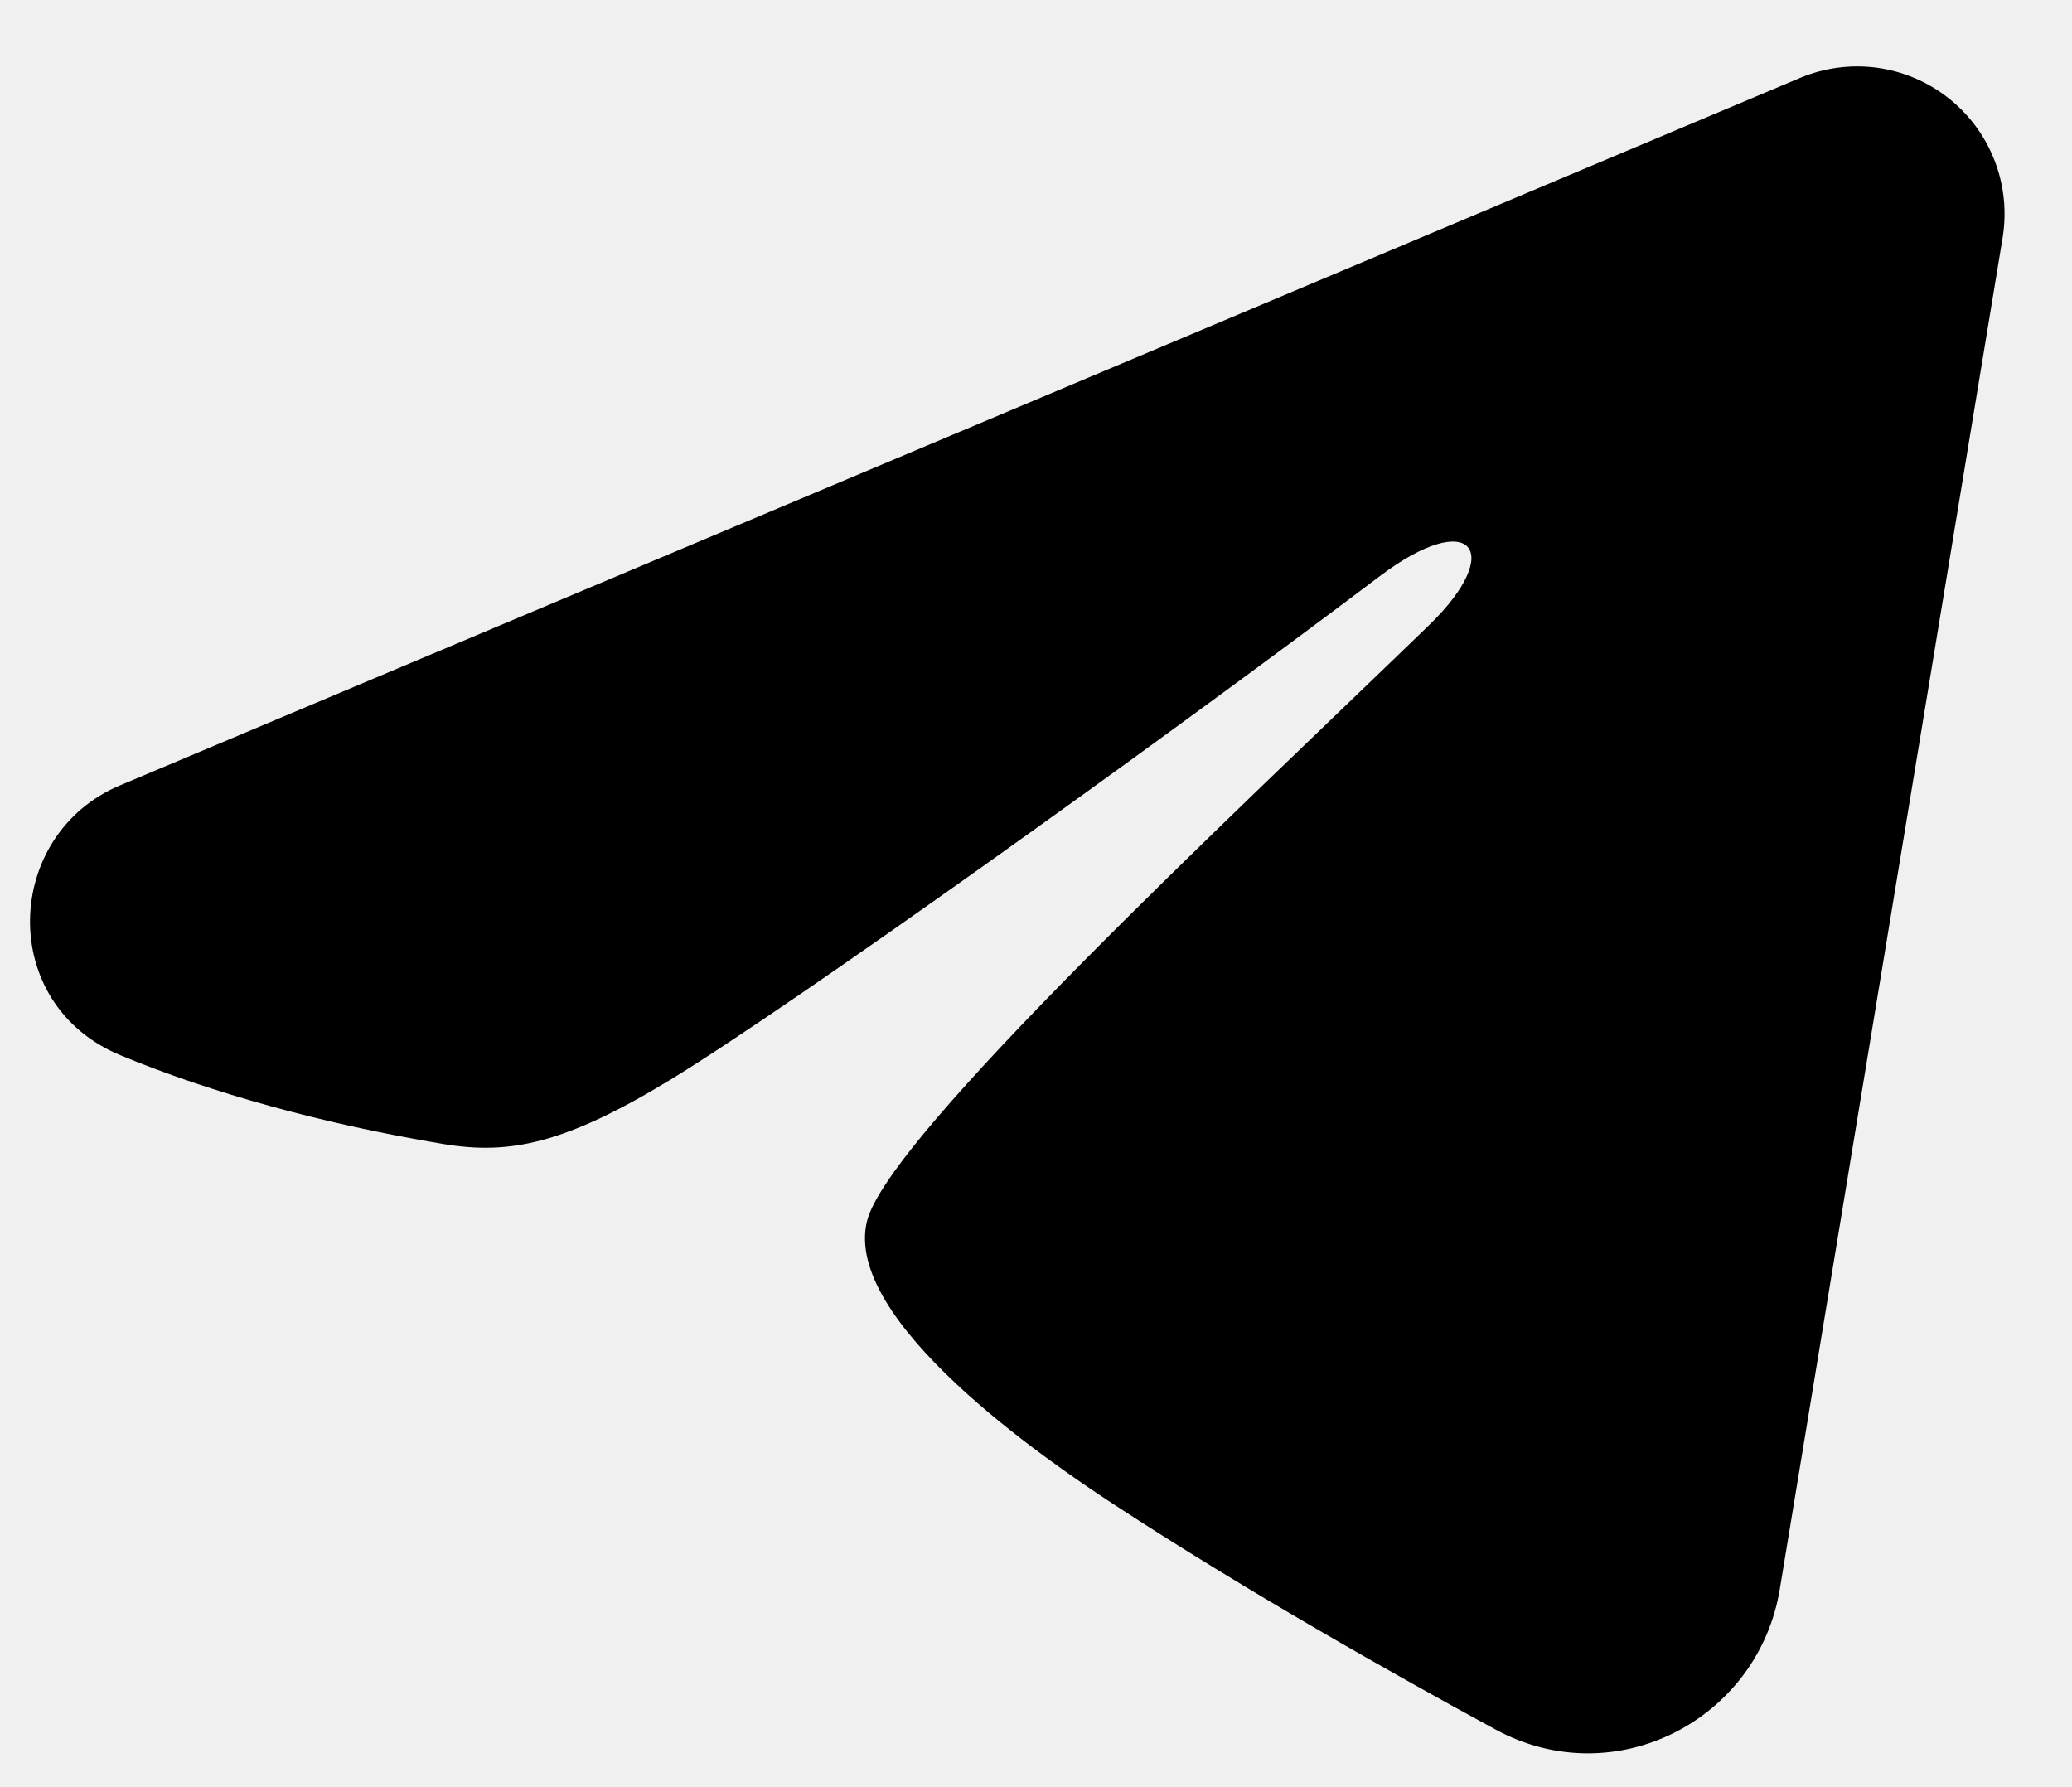
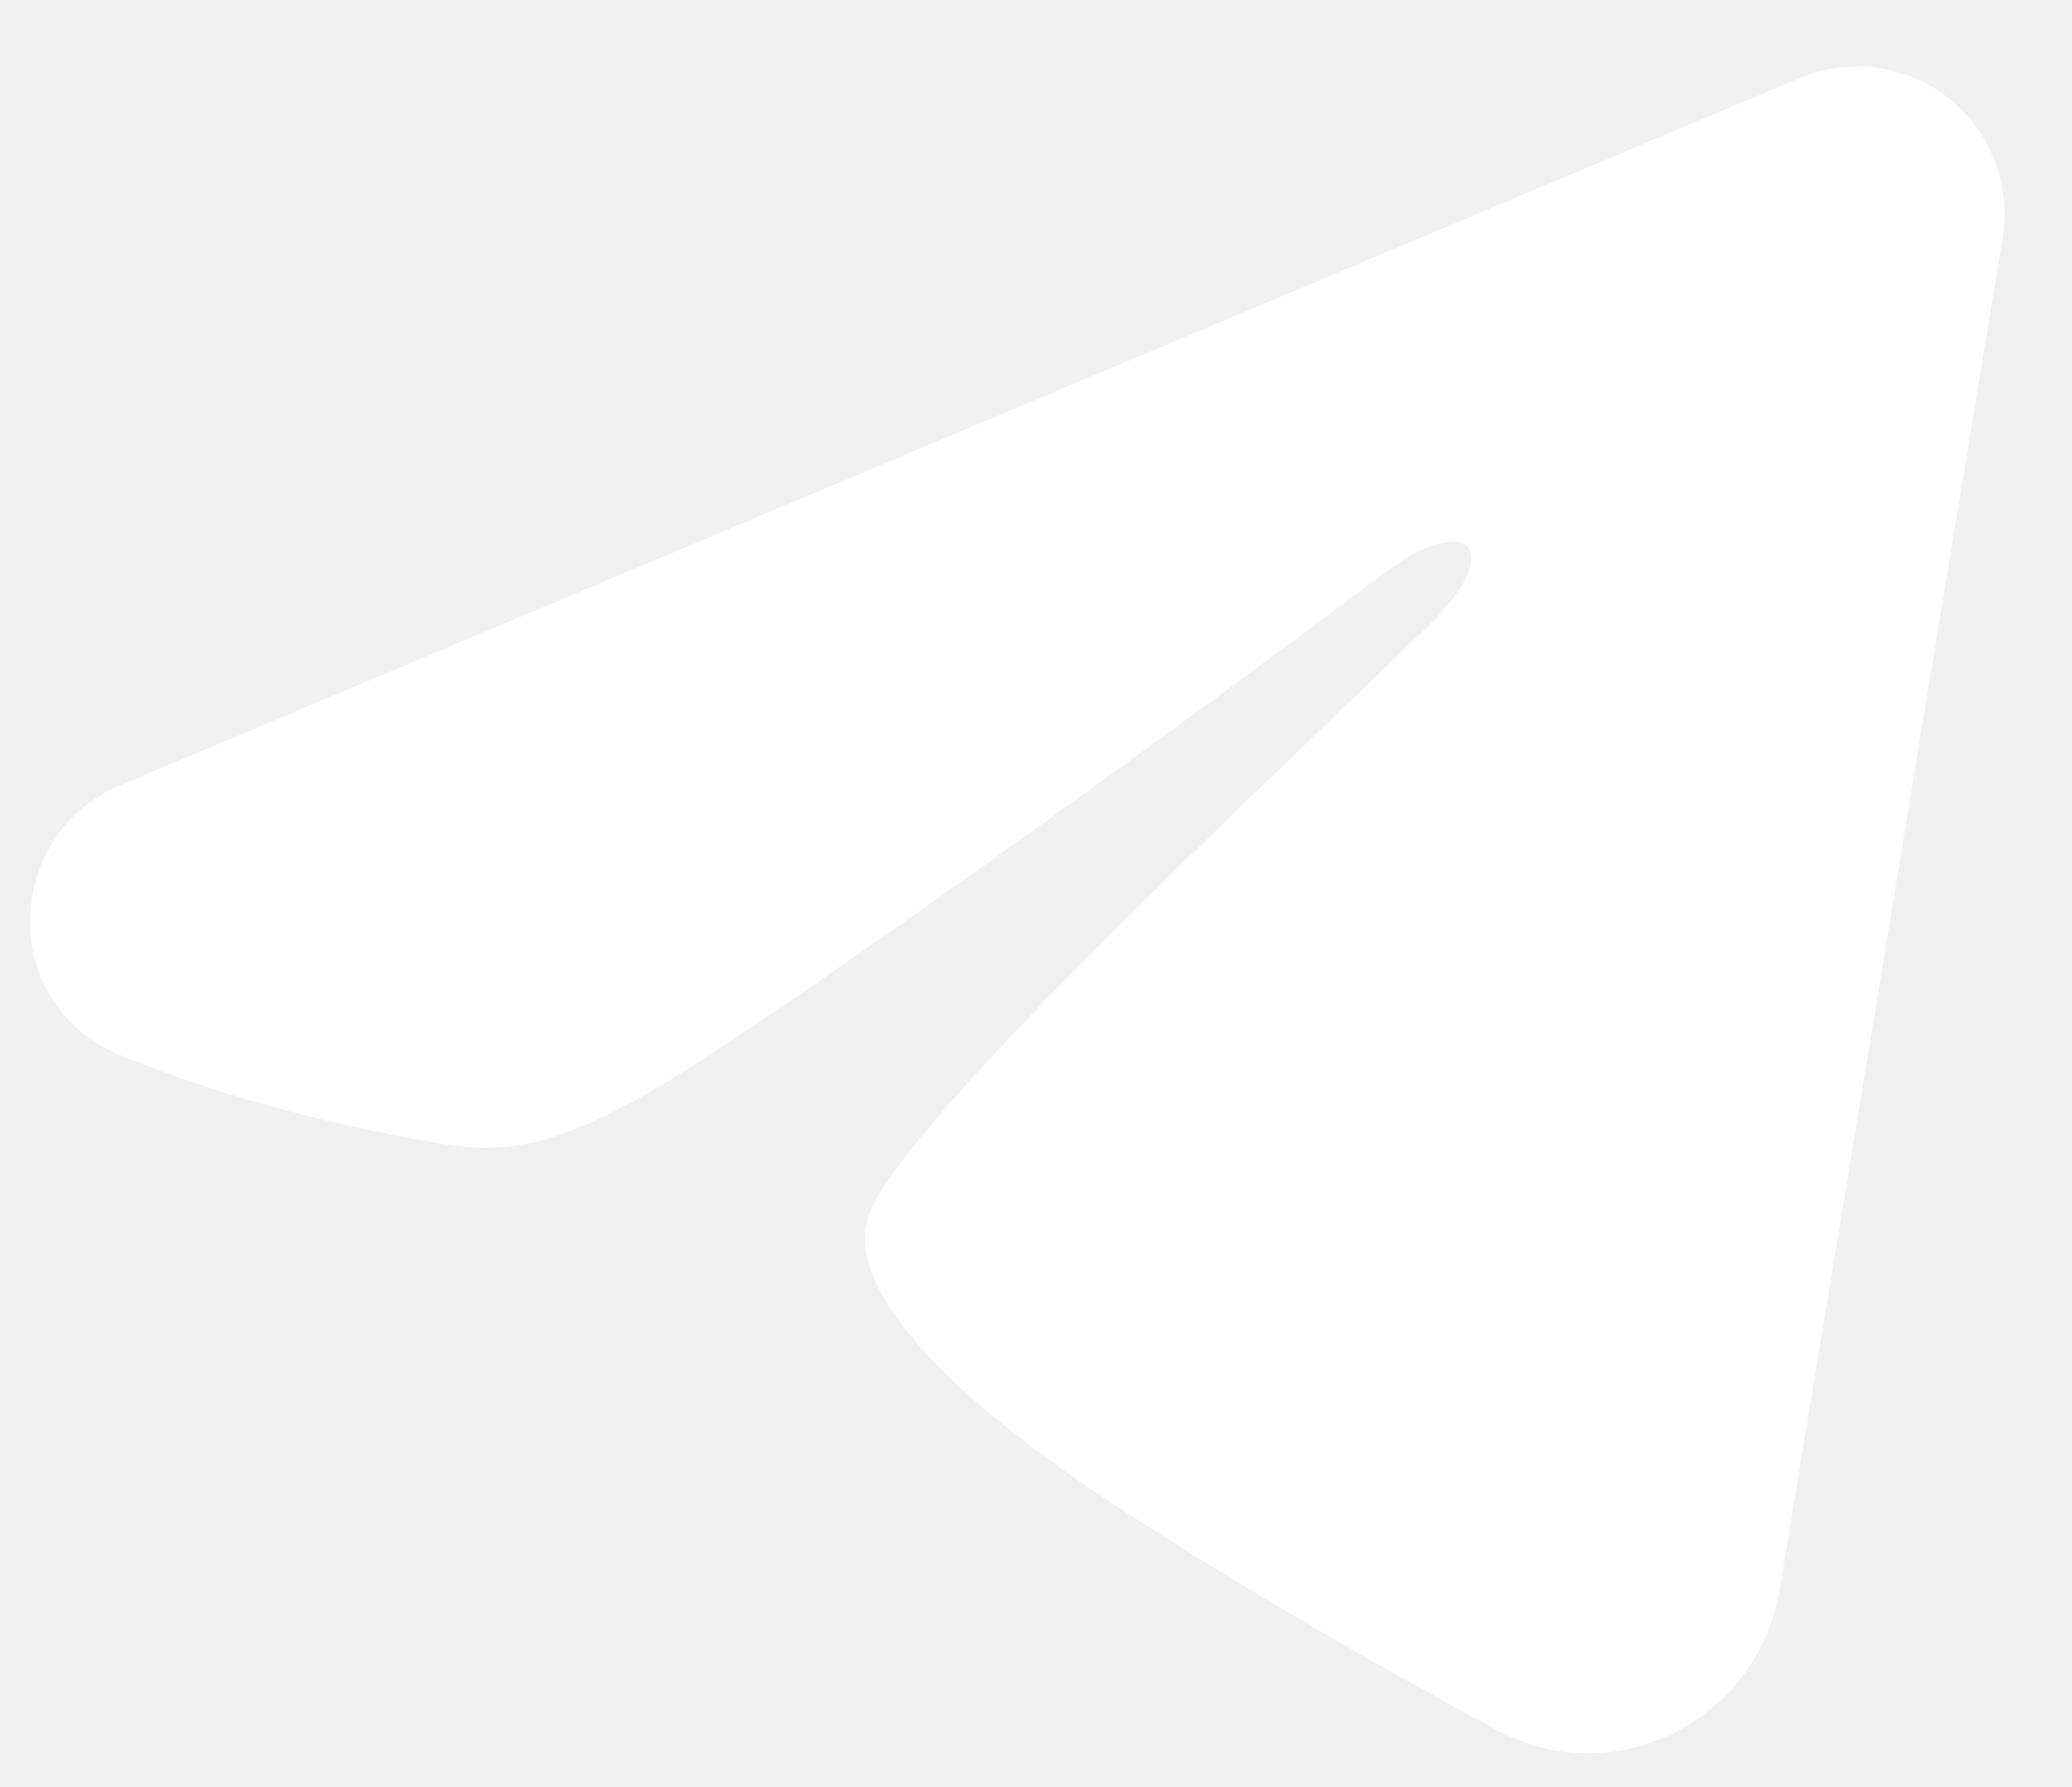
<svg xmlns="http://www.w3.org/2000/svg" width="29" height="25" viewBox="0 0 29 25" fill="none">
-   <path fill-rule="evenodd" clip-rule="evenodd" d="M25.193 1.091C25.533 0.948 25.905 0.899 26.27 0.948C26.636 0.998 26.981 1.144 27.271 1.373C27.56 1.601 27.783 1.903 27.916 2.246C28.05 2.59 28.088 2.963 28.029 3.327L24.91 22.243C24.608 24.067 22.606 25.114 20.932 24.205C19.532 23.445 17.453 22.273 15.584 21.051C14.649 20.439 11.784 18.48 12.136 17.085C12.439 15.893 17.251 11.413 20.001 8.75C21.081 7.704 20.588 7.1 19.314 8.062C16.149 10.452 11.067 14.086 9.386 15.109C7.904 16.011 7.131 16.165 6.207 16.011C4.522 15.731 2.958 15.296 1.682 14.767C-0.042 14.052 0.042 11.681 1.681 10.991L25.193 1.091Z" fill="black" />
+   <path fill-rule="evenodd" clip-rule="evenodd" d="M25.193 1.091C25.533 0.948 25.905 0.899 26.27 0.948C26.636 0.998 26.981 1.144 27.271 1.373C27.56 1.601 27.783 1.903 27.916 2.246C28.05 2.59 28.088 2.963 28.029 3.327L24.91 22.243C24.608 24.067 22.606 25.114 20.932 24.205C19.532 23.445 17.453 22.273 15.584 21.051C14.649 20.439 11.784 18.48 12.136 17.085C12.439 15.893 17.251 11.413 20.001 8.75C21.081 7.704 20.588 7.1 19.314 8.062C16.149 10.452 11.067 14.086 9.386 15.109C7.904 16.011 7.131 16.165 6.207 16.011C4.522 15.731 2.958 15.296 1.682 14.767C-0.042 14.052 0.042 11.681 1.681 10.991L25.193 1.091Z" fill="#fff" />
</svg>
